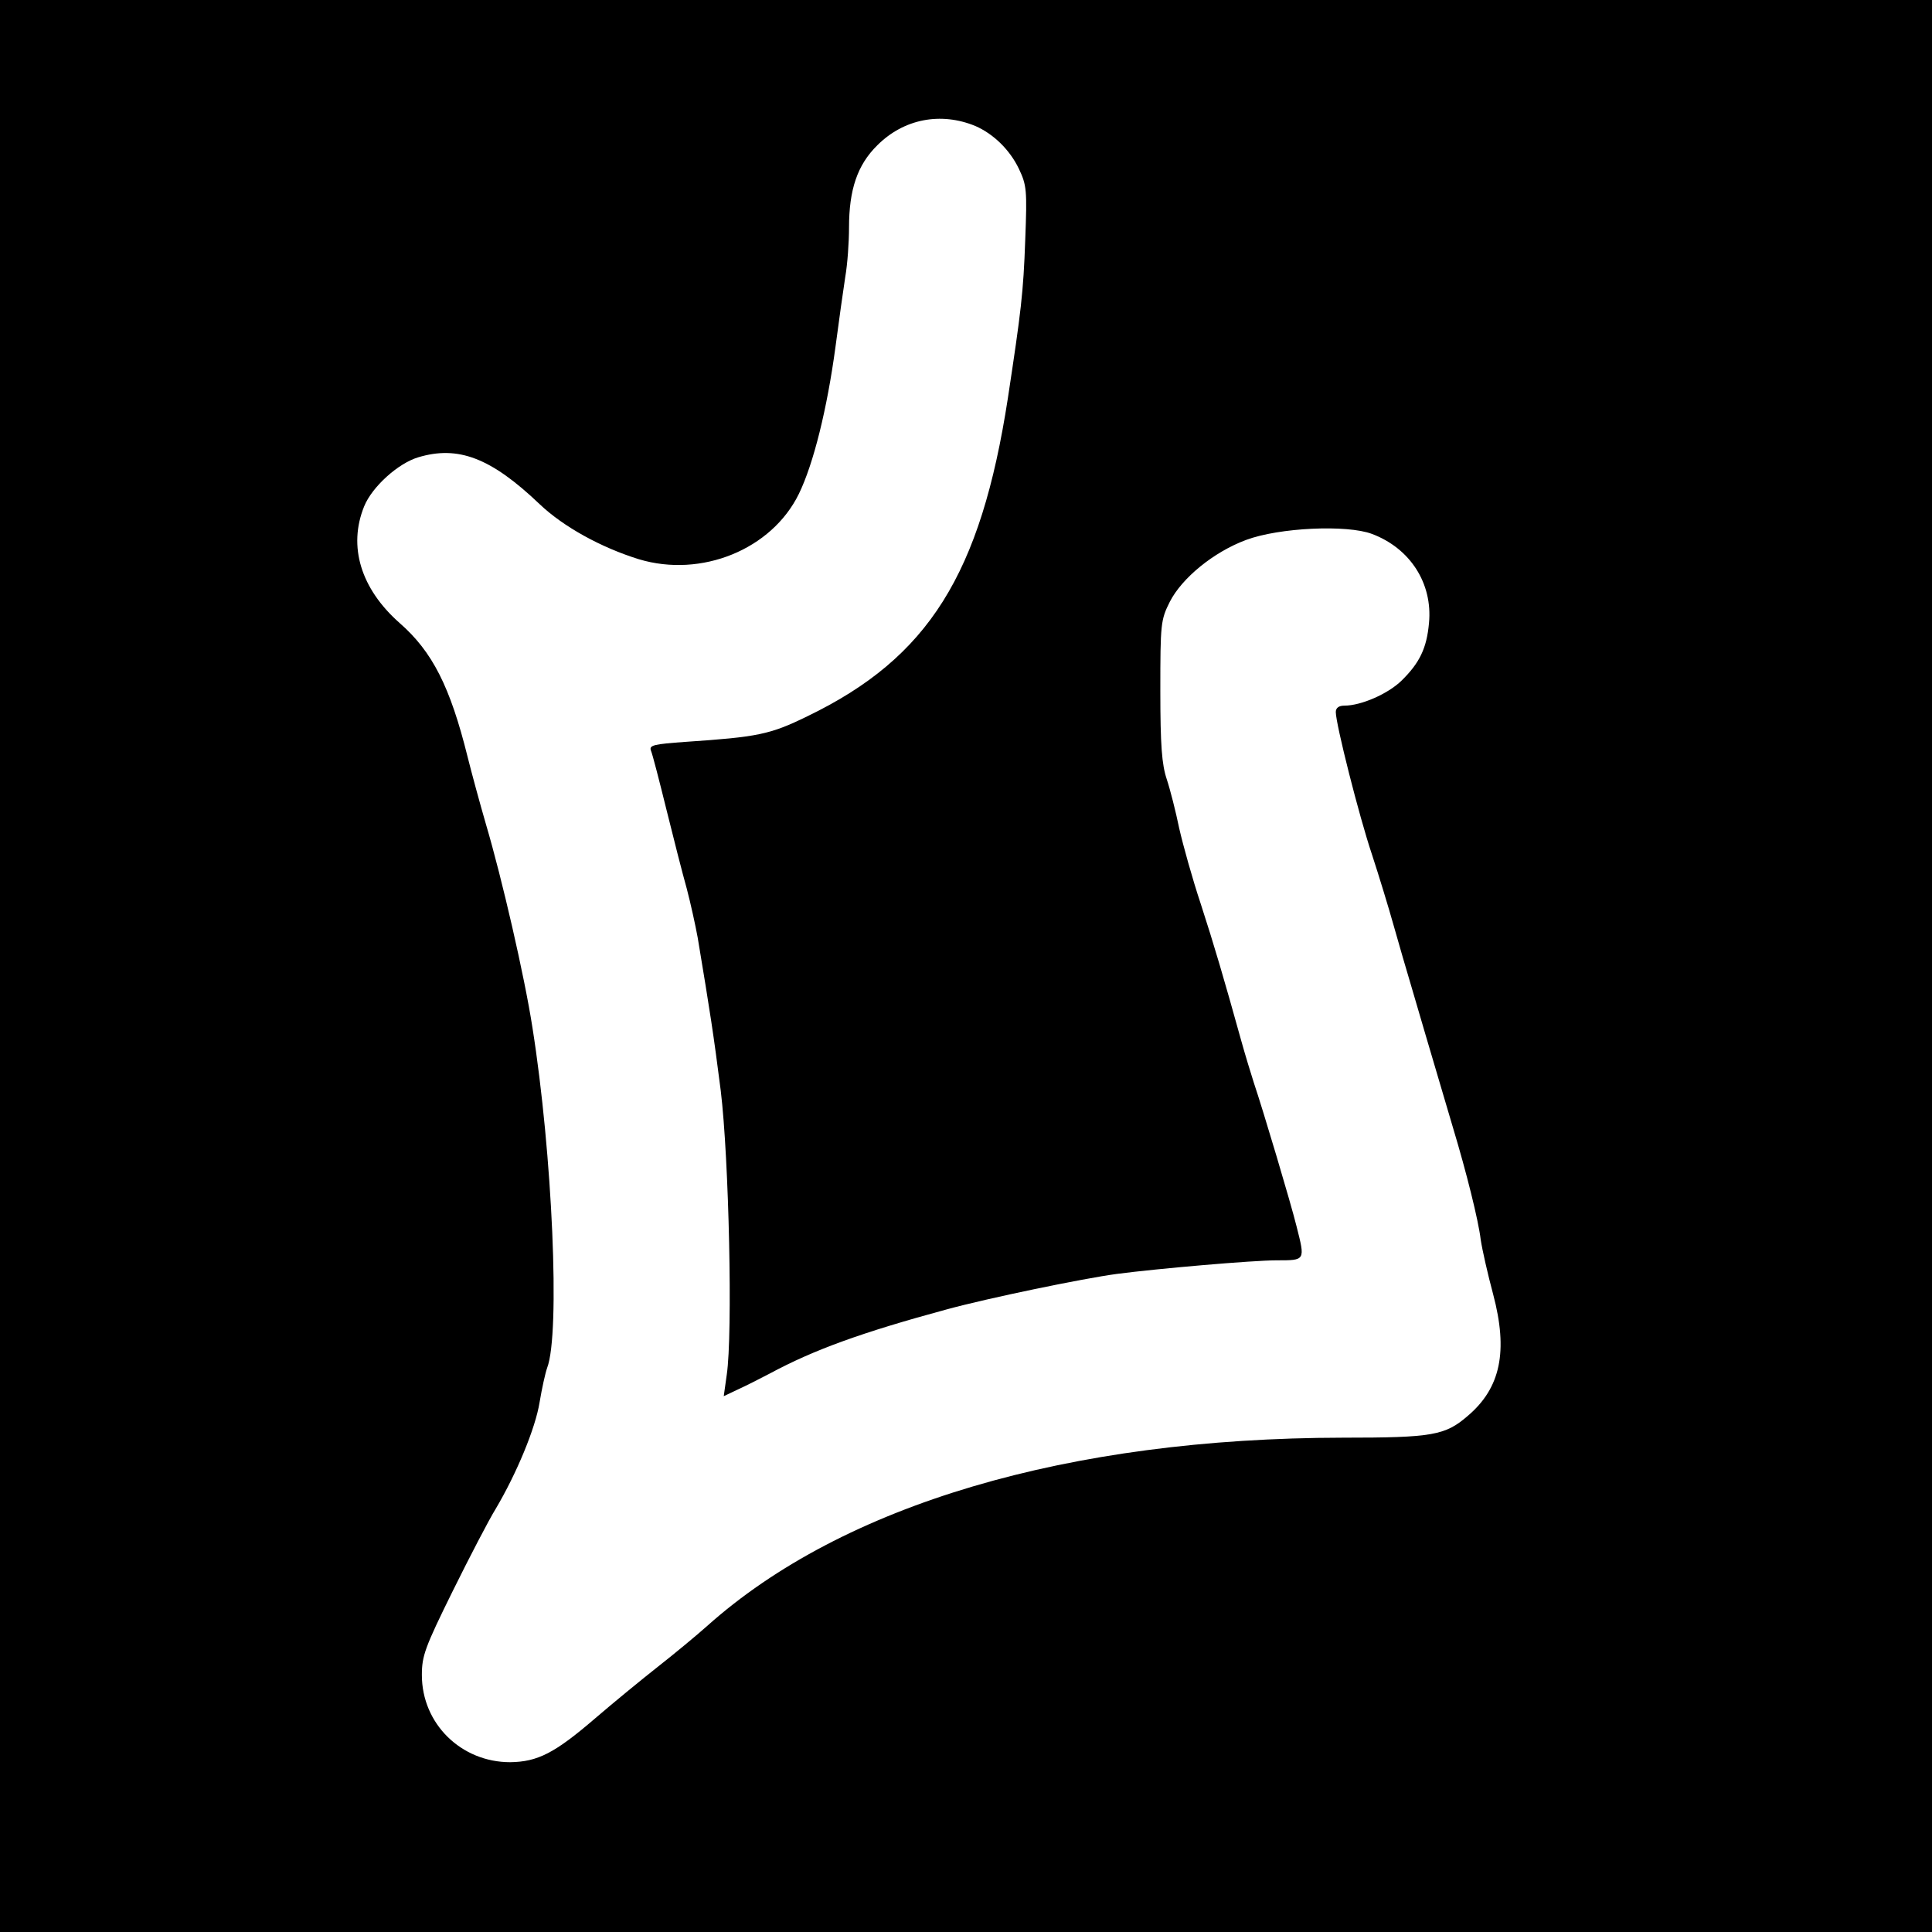
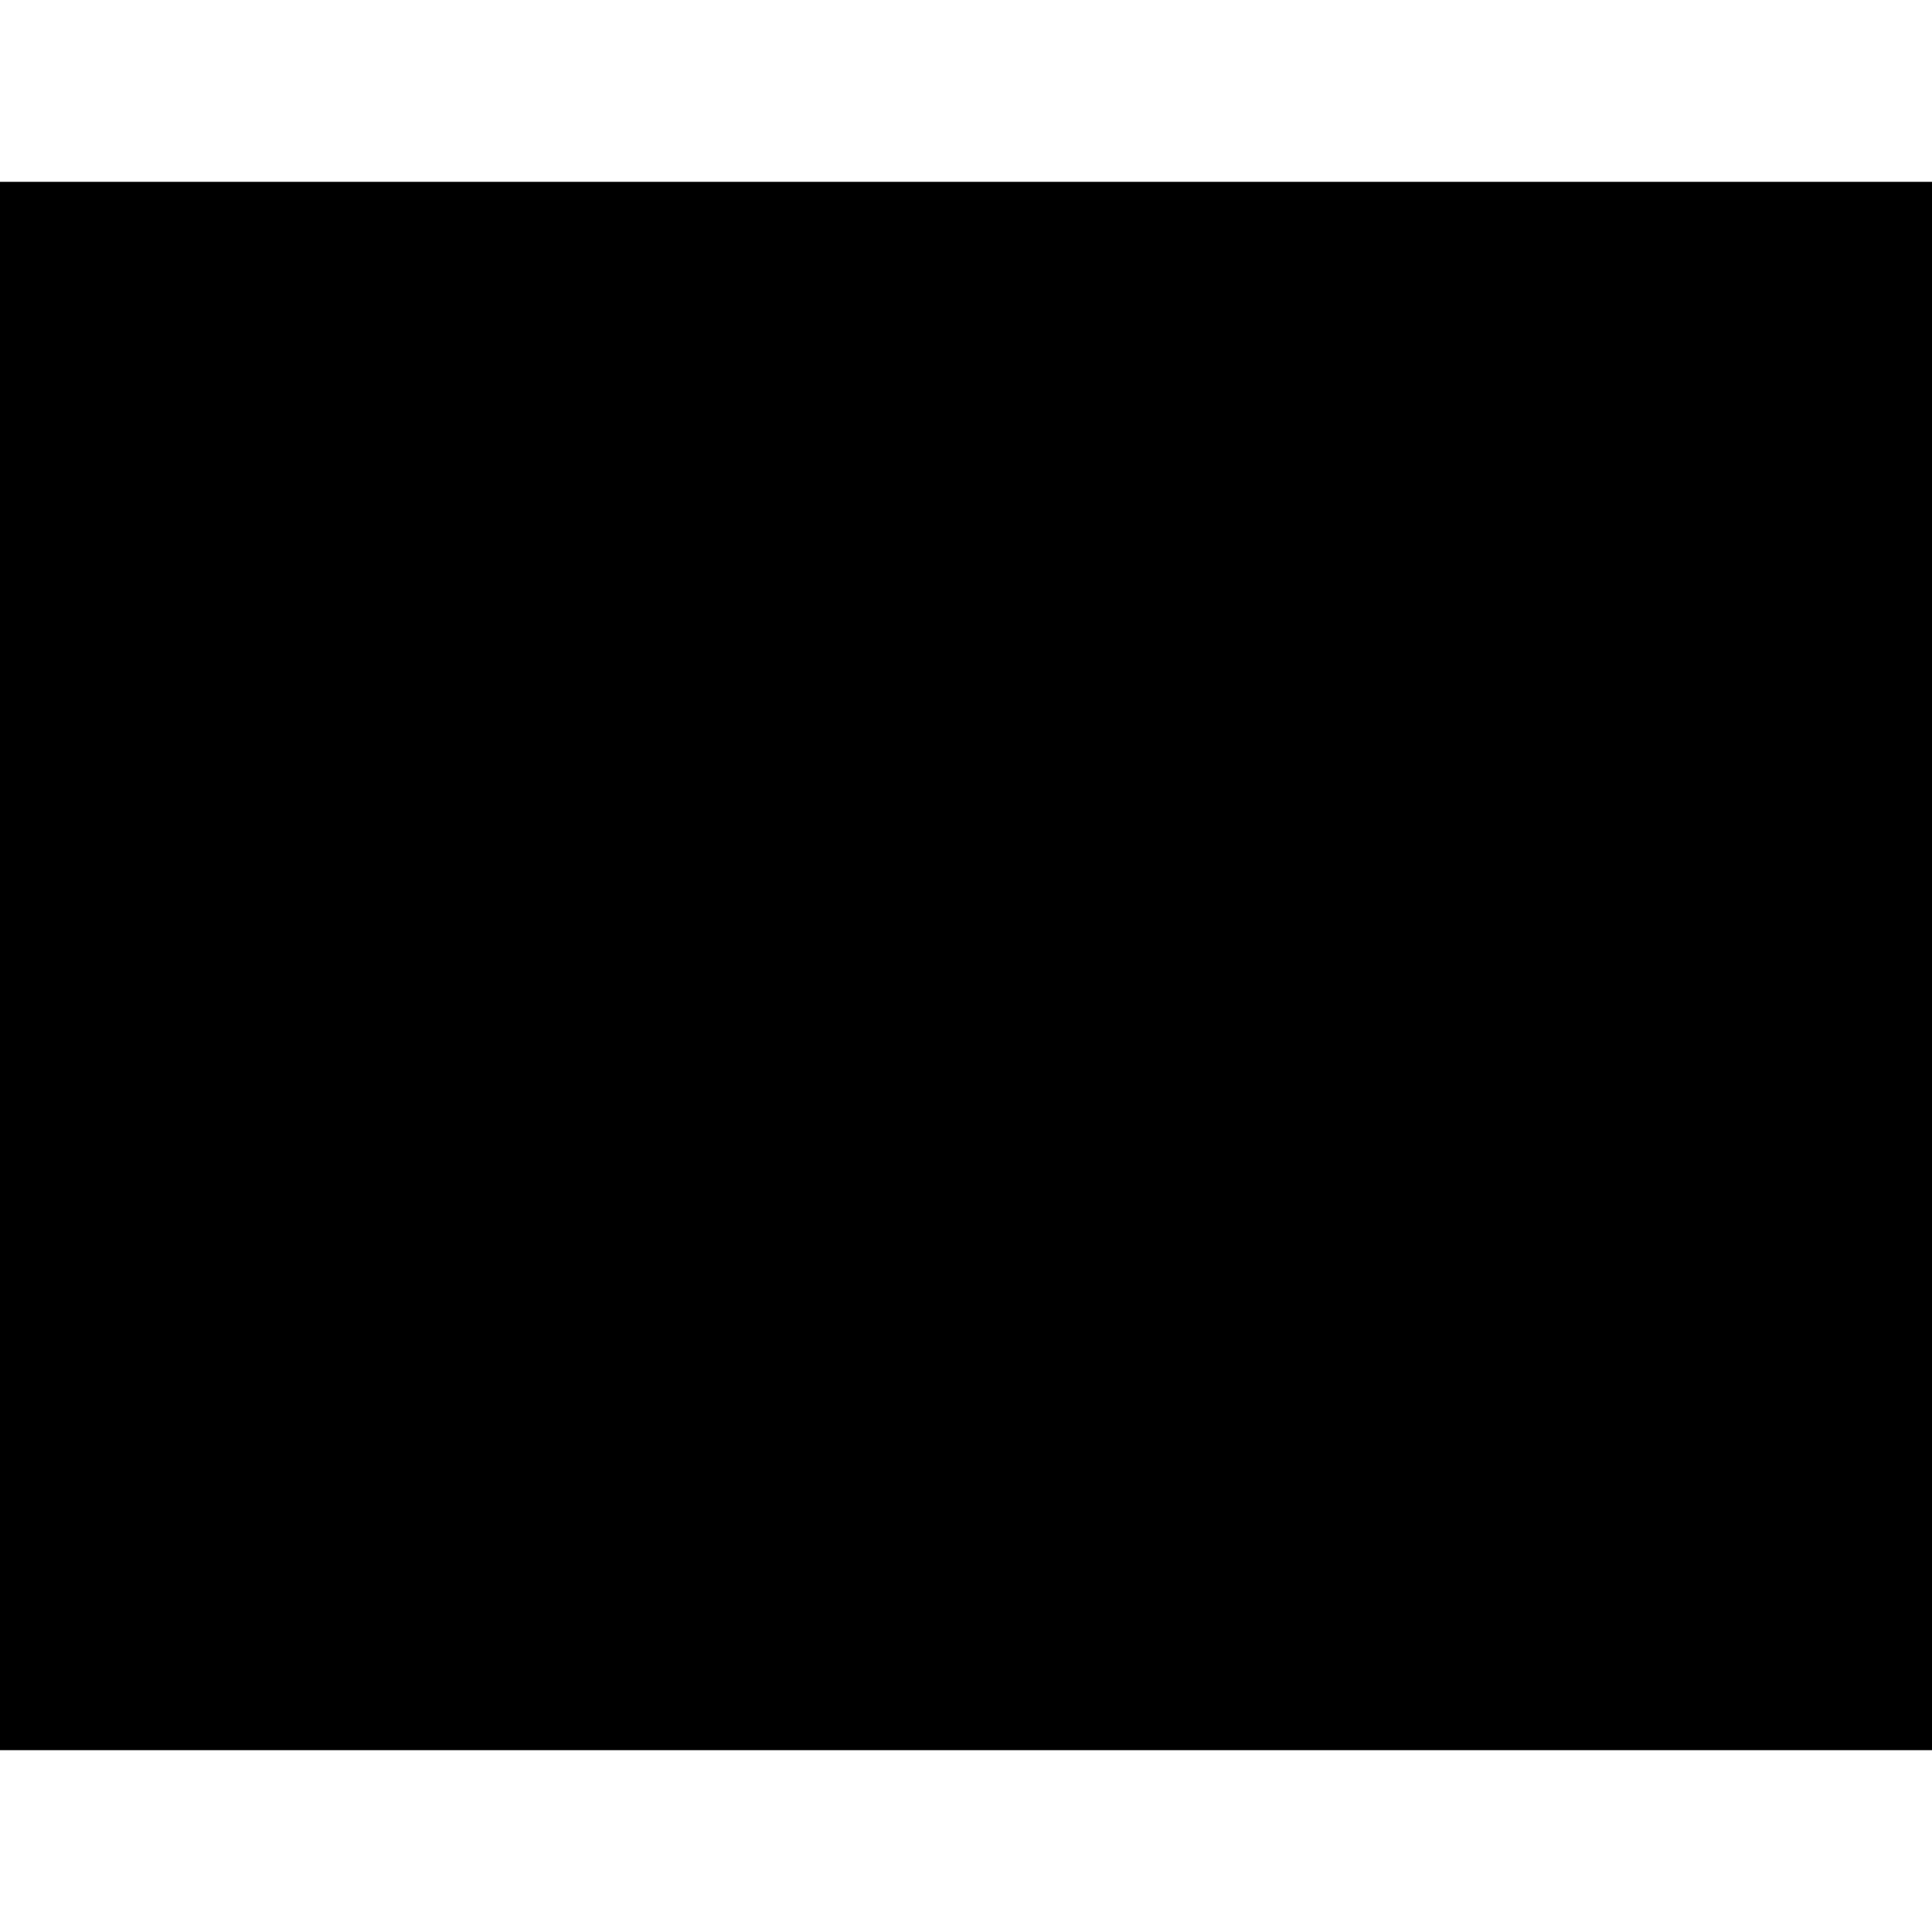
- <svg xmlns="http://www.w3.org/2000/svg" version="1.0" width="512pt" height="512pt" viewBox="0 0 512 512" preserveAspectRatio="xMidYMid meet">
-   <g transform="translate(0,512) scale(0.1,-0.1)" fill="#000000" stroke="none">
-     <path d="M0 2560 l0 -2560 2560 0 2560 0 0 2560 0 2560 -2560 0 -2560 0 0 -2560z m2585 2226 c48 -21 91 -63 115 -113 21 -44 22 -57 17 -188 -5 -142 -11 -189 -46 -420 -72 -467 -210 -688 -531 -843 -100 -49 -132 -55 -323 -68 -85 -6 -97 -9 -92 -23 4 -9 22 -79 41 -156 19 -77 43 -171 54 -210 10 -38 23 -97 29 -130 33 -198 42 -256 61 -405 22 -181 32 -645 16 -753 l-8 -57 38 18 c22 10 59 29 84 42 117 63 244 109 469 170 110 30 361 82 451 94 106 14 360 36 423 36 77 0 76 -1 53 90 -15 61 -89 309 -113 380 -8 25 -23 74 -33 110 -47 169 -72 254 -108 365 -22 66 -47 156 -57 200 -9 44 -24 103 -33 130 -13 39 -17 89 -17 235 0 177 1 187 25 235 32 63 116 132 202 164 88 33 268 41 334 16 101 -38 161 -131 151 -236 -6 -67 -25 -106 -73 -153 -36 -35 -107 -66 -151 -66 -15 0 -23 -6 -23 -17 0 -32 62 -277 96 -378 18 -55 44 -140 58 -190 14 -49 34 -119 45 -155 17 -58 50 -171 112 -380 35 -116 67 -244 73 -295 4 -27 19 -93 33 -145 40 -151 20 -248 -67 -322 -60 -52 -93 -58 -331 -58 -728 -1 -1325 -177 -1685 -499 -28 -25 -86 -73 -128 -106 -42 -33 -119 -96 -169 -139 -107 -92 -152 -115 -225 -116 -130 0 -234 102 -234 231 0 51 8 73 82 223 45 91 96 189 114 218 55 93 105 213 116 282 6 36 15 77 20 91 35 91 14 568 -39 902 -21 136 -81 396 -123 538 -16 55 -38 136 -49 180 -46 185 -93 278 -180 354 -103 91 -137 203 -94 309 21 52 90 114 143 130 106 32 193 -1 322 -124 63 -60 163 -115 263 -146 166 -50 352 26 424 173 39 80 75 226 97 389 9 69 21 153 26 186 6 34 10 93 10 131 0 100 22 166 75 218 70 70 168 89 260 51z" />
+ <svg xmlns="http://www.w3.org/2000/svg" version="1.0" width="595pt" height="595pt" viewBox="0 0 595 595" preserveAspectRatio="xMidYMid meet">
+   <g transform="translate(0,595) scale(0.1,-0.1)" fill="#000000" stroke="none">
+     <path d="M0 2975 l0 -2415 2975 0 2975 0 0 2415 0 2415 -2975 0 -2975 0 0 -2415z" />
  </g>
</svg>
